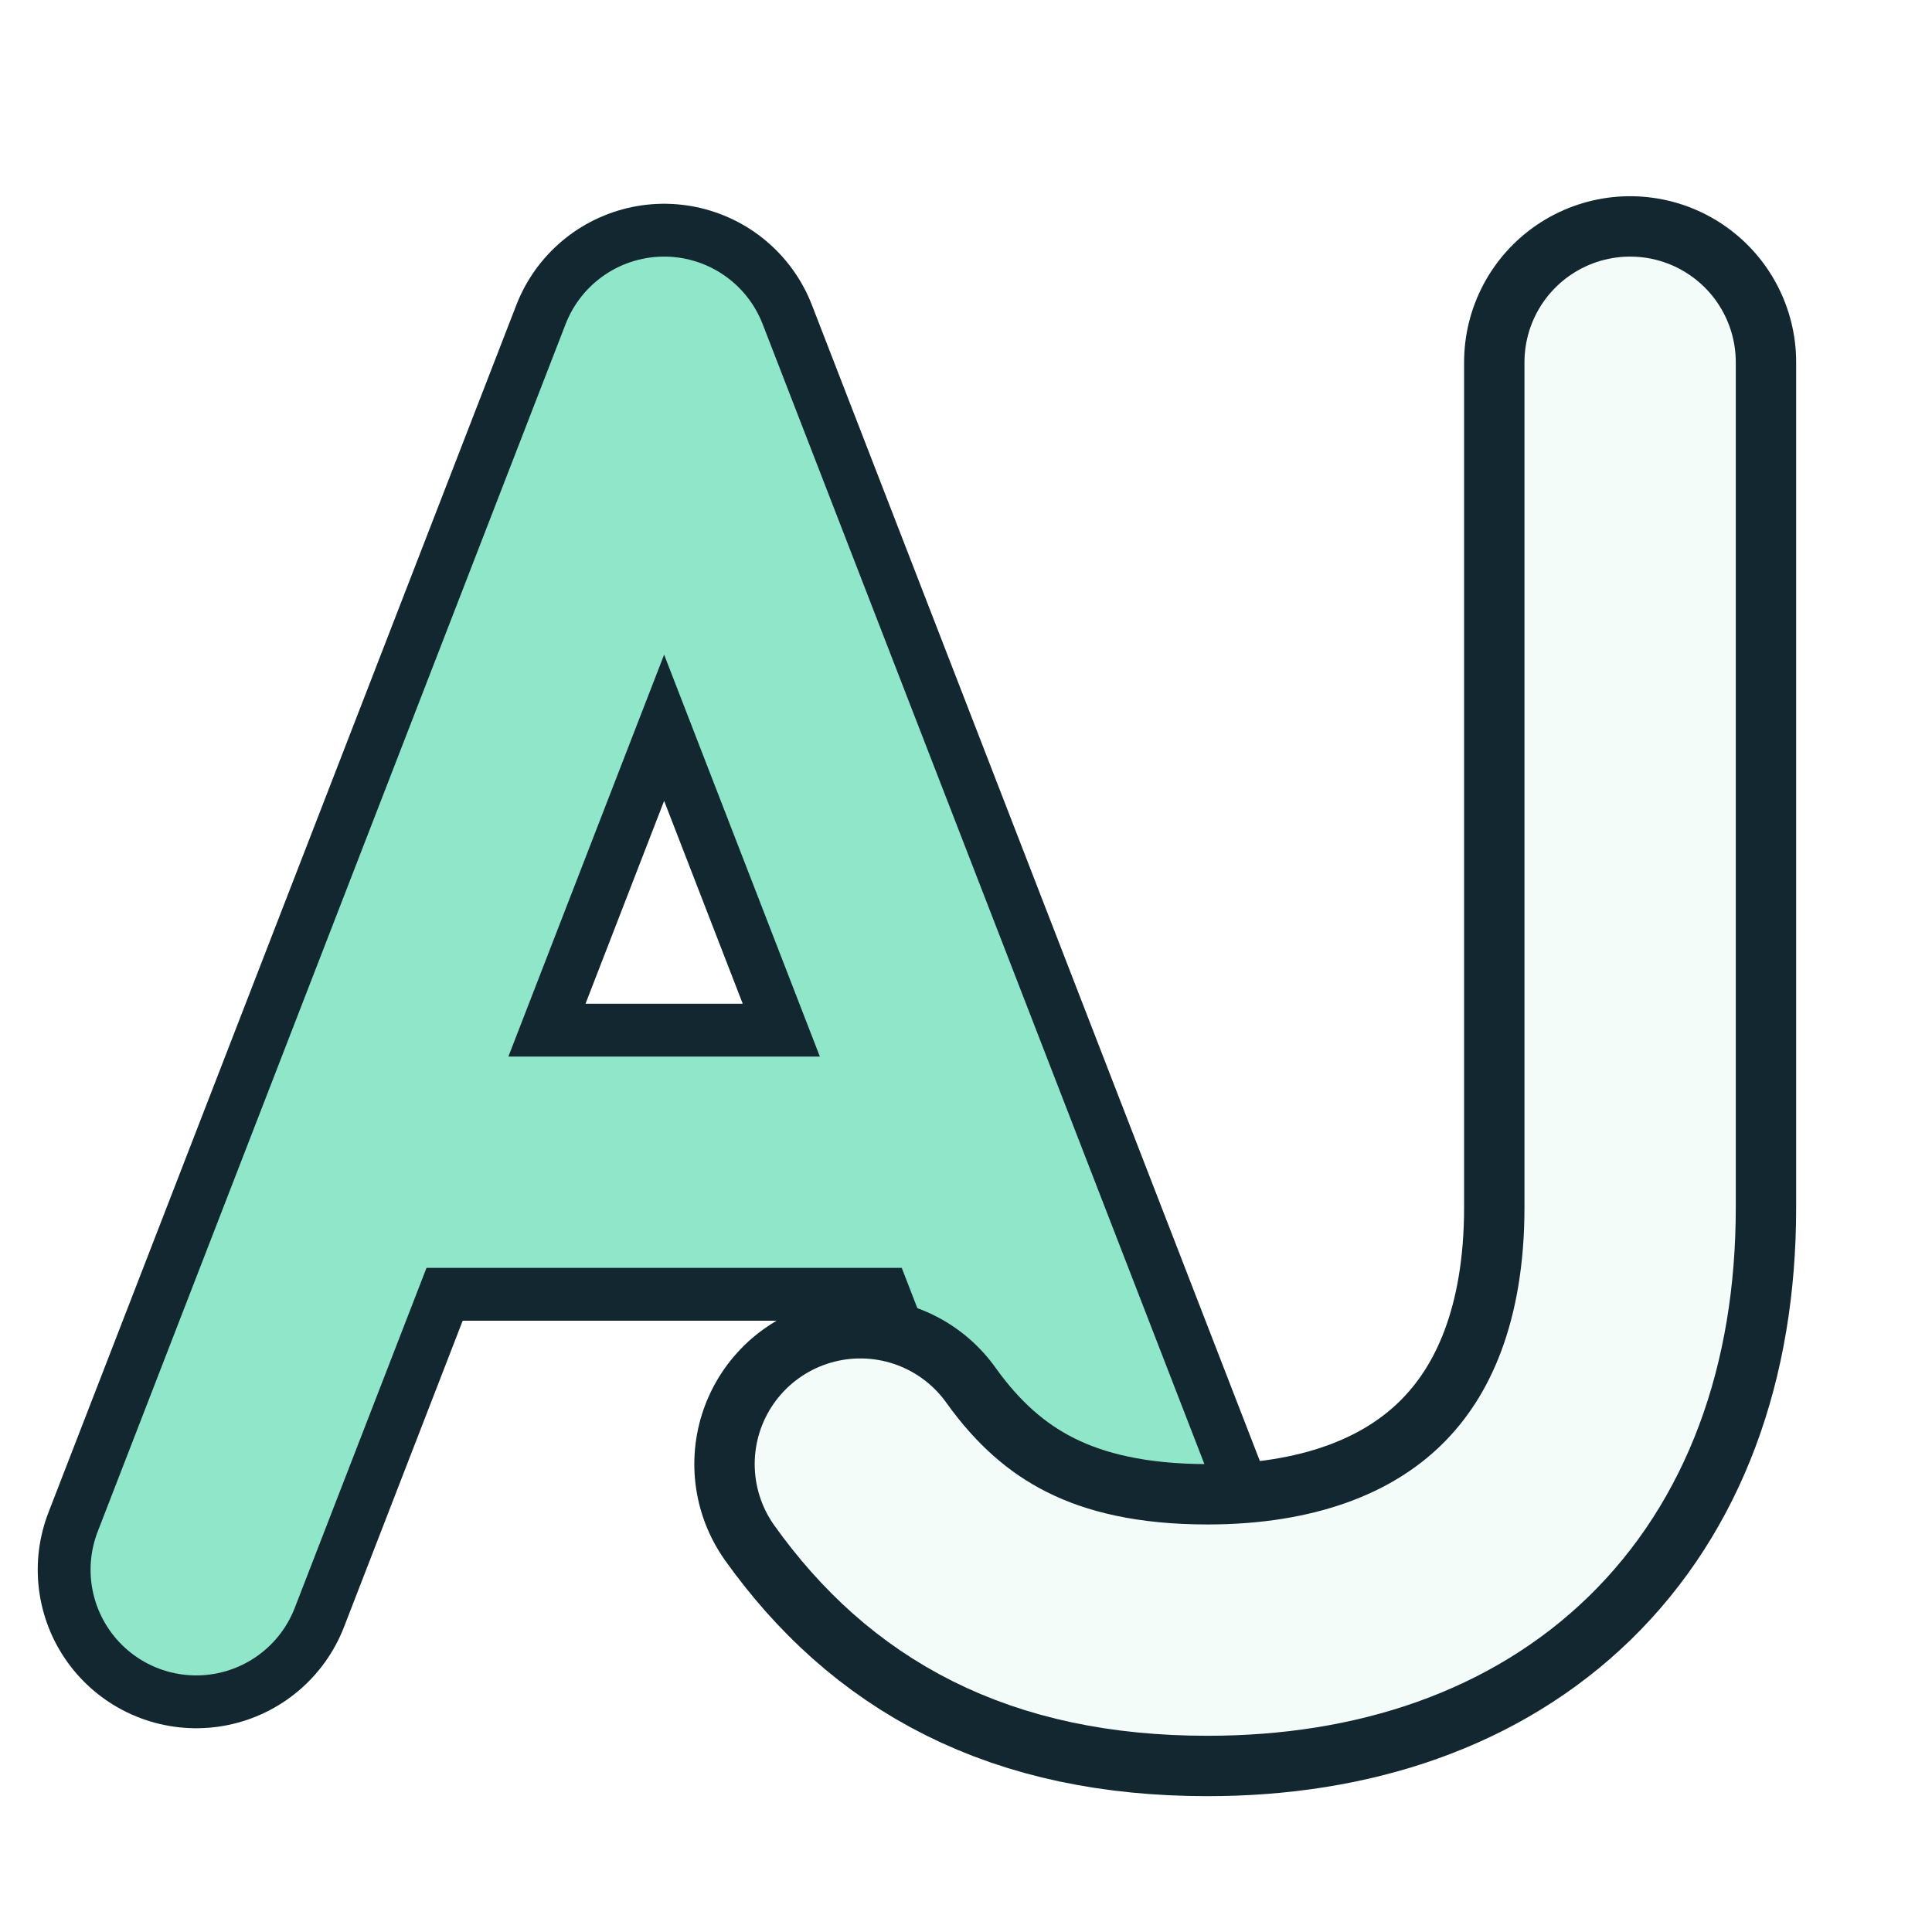
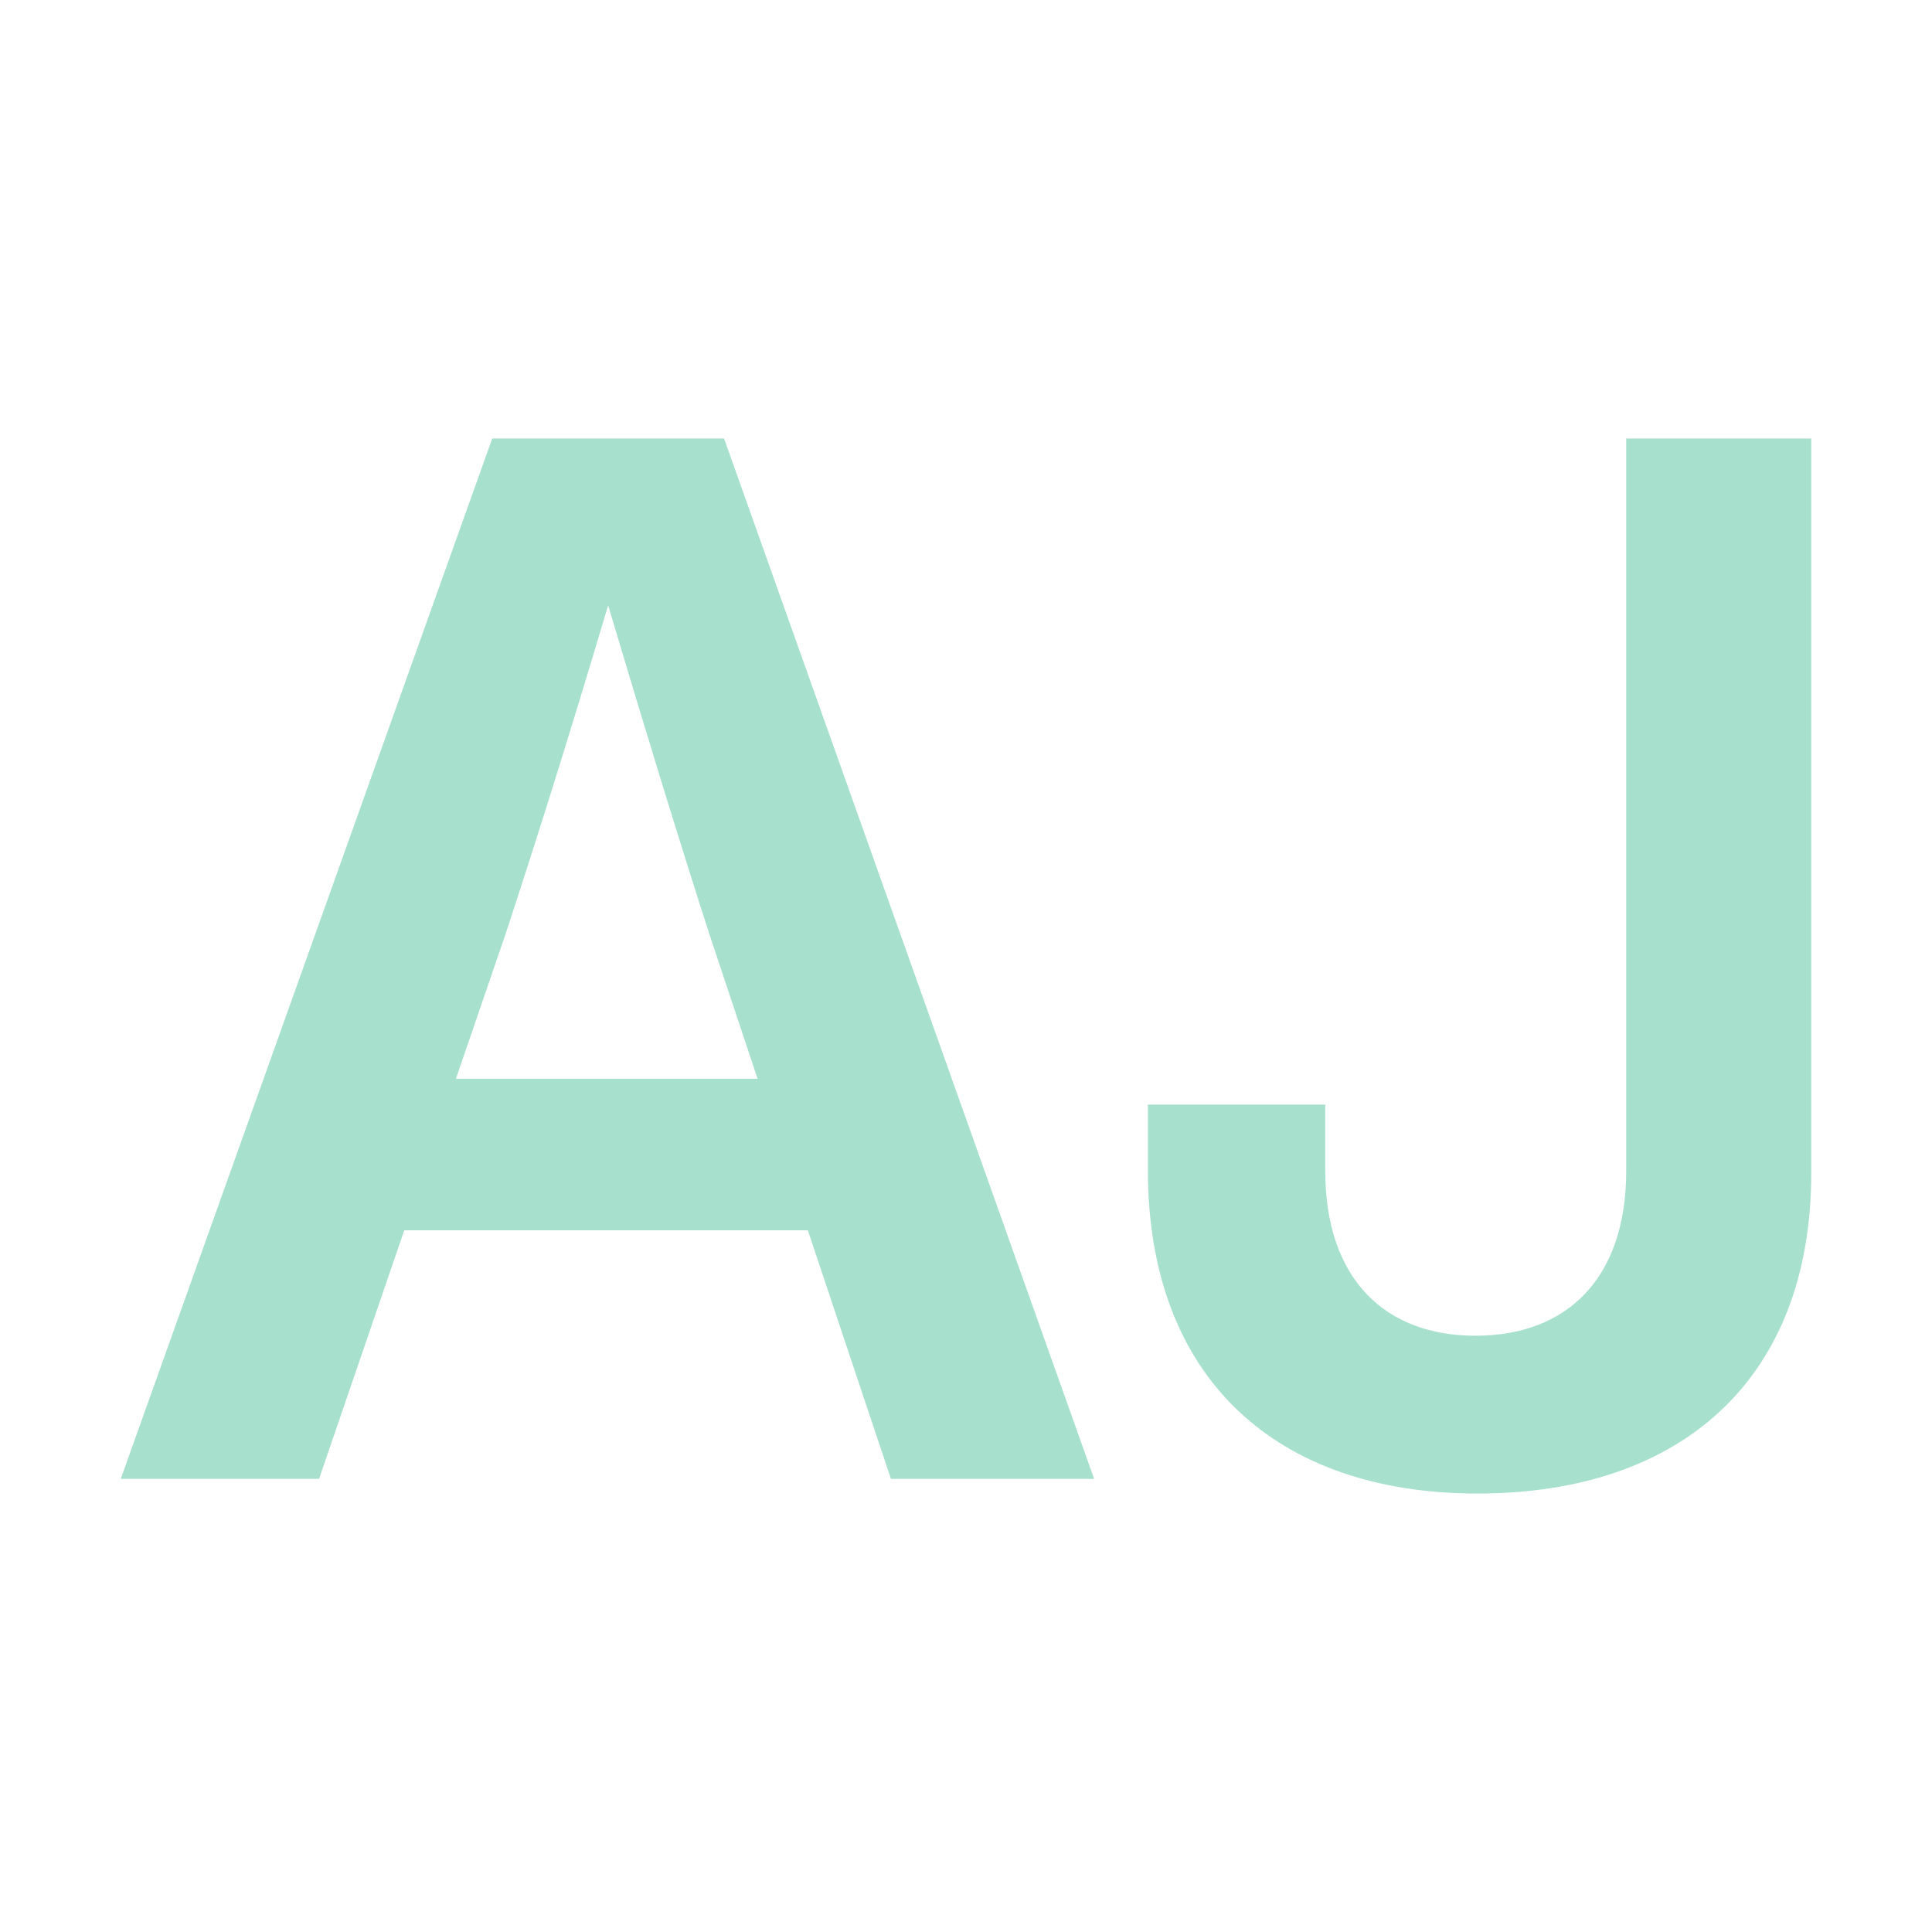
<svg xmlns="http://www.w3.org/2000/svg" viewBox="0 0 128 128" role="img" aria-labelledby="title">
-   <g fill="none" stroke-linecap="round" stroke-linejoin="round">
-     <path d="M13 104 44 24 75 104 M27 77h34" stroke="#122730" stroke-width="21" />
-     <path d="M13 104 44 24 75 104 M27 77h34" stroke="#8FE6C8" stroke-width="14" />
-     <path d="M108 24v56c0 18-11 28-28 28-11 0-18-4-23-11" stroke="#122730" stroke-width="22" />
-     <path d="M108 24v56c0 18-11 28-28 28-11 0-18-4-23-11" stroke="#F3FCF8" stroke-width="14" />
-   </g>
+   <path fill="#A8E0CE" transform="translate(7.3986 97.97935) scale(0.0462619 -0.0462619)" d="M13 0H297L419 356H997L1116 0H1407L877 1490H545ZM493 573 565 783C610 920 655 1063 711 1251C767 1063 811 920 855 783L925 573ZM1956 -21C2248 -21 2434 143 2434 438V1490H2169V441C2169 288 2085 205 1953 205C1822 205 1738 288 1738 441V536H1484V442C1484 144 1668 -21 1956 -21Z" />
</svg>
